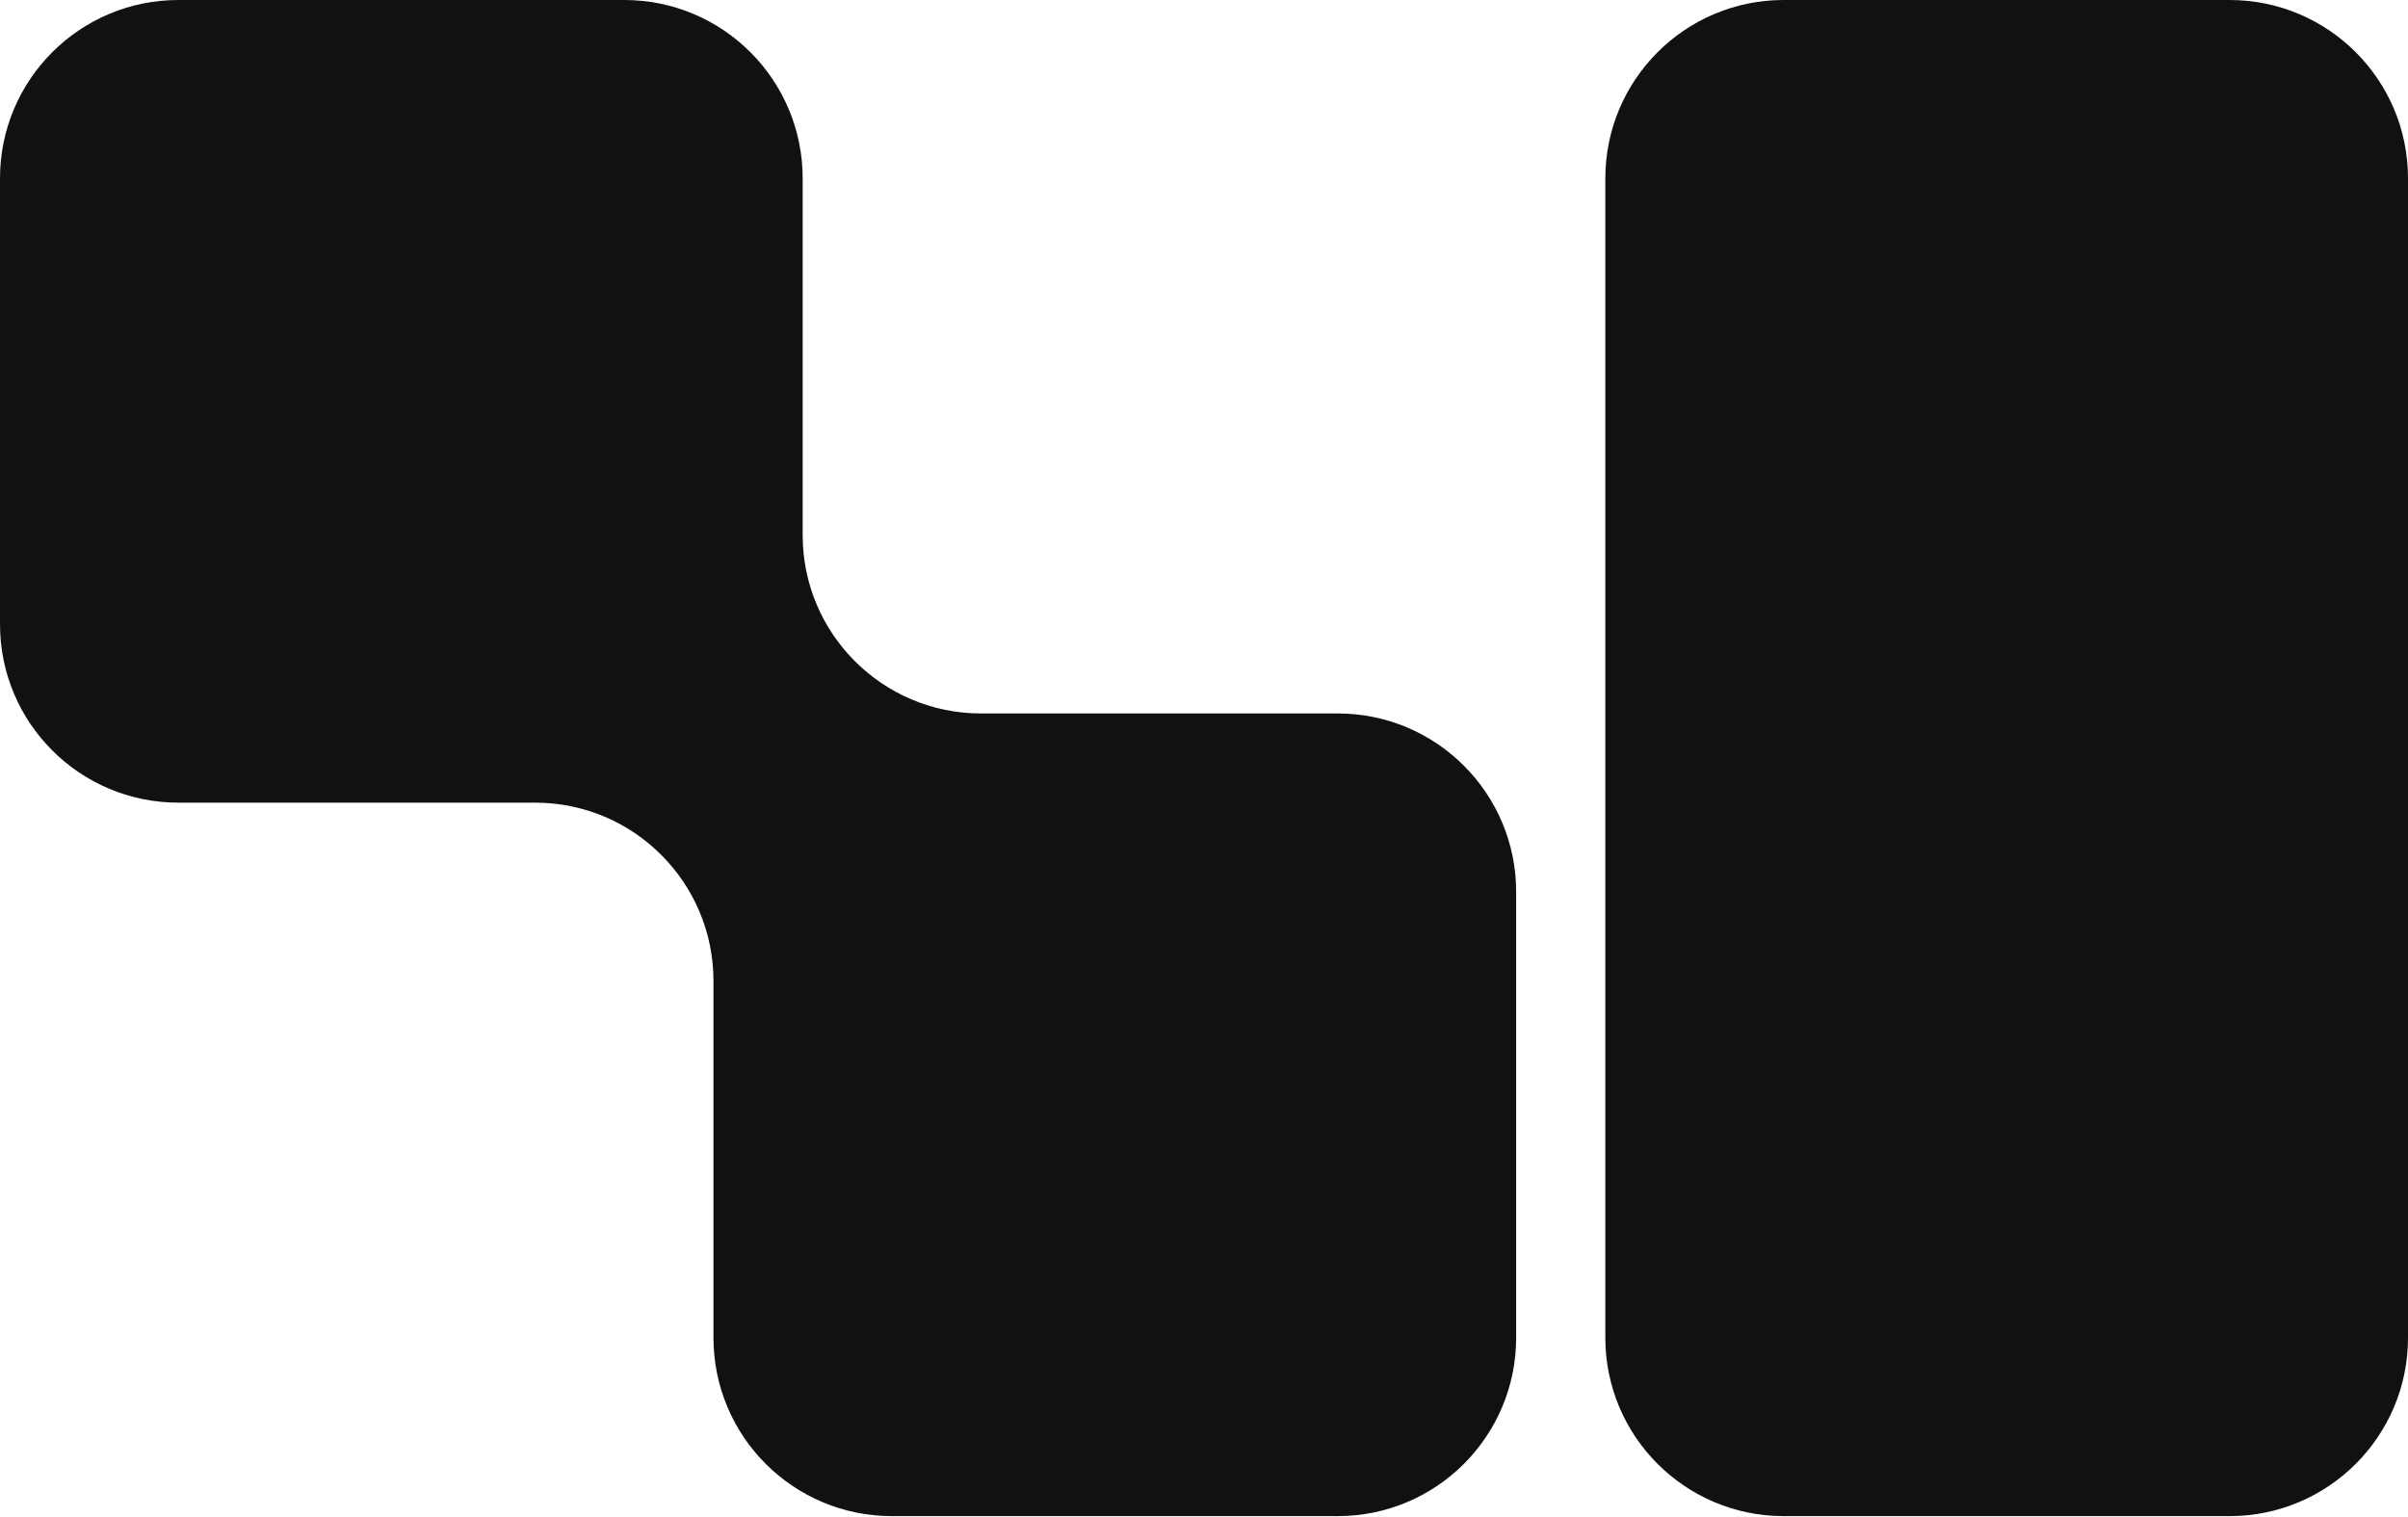
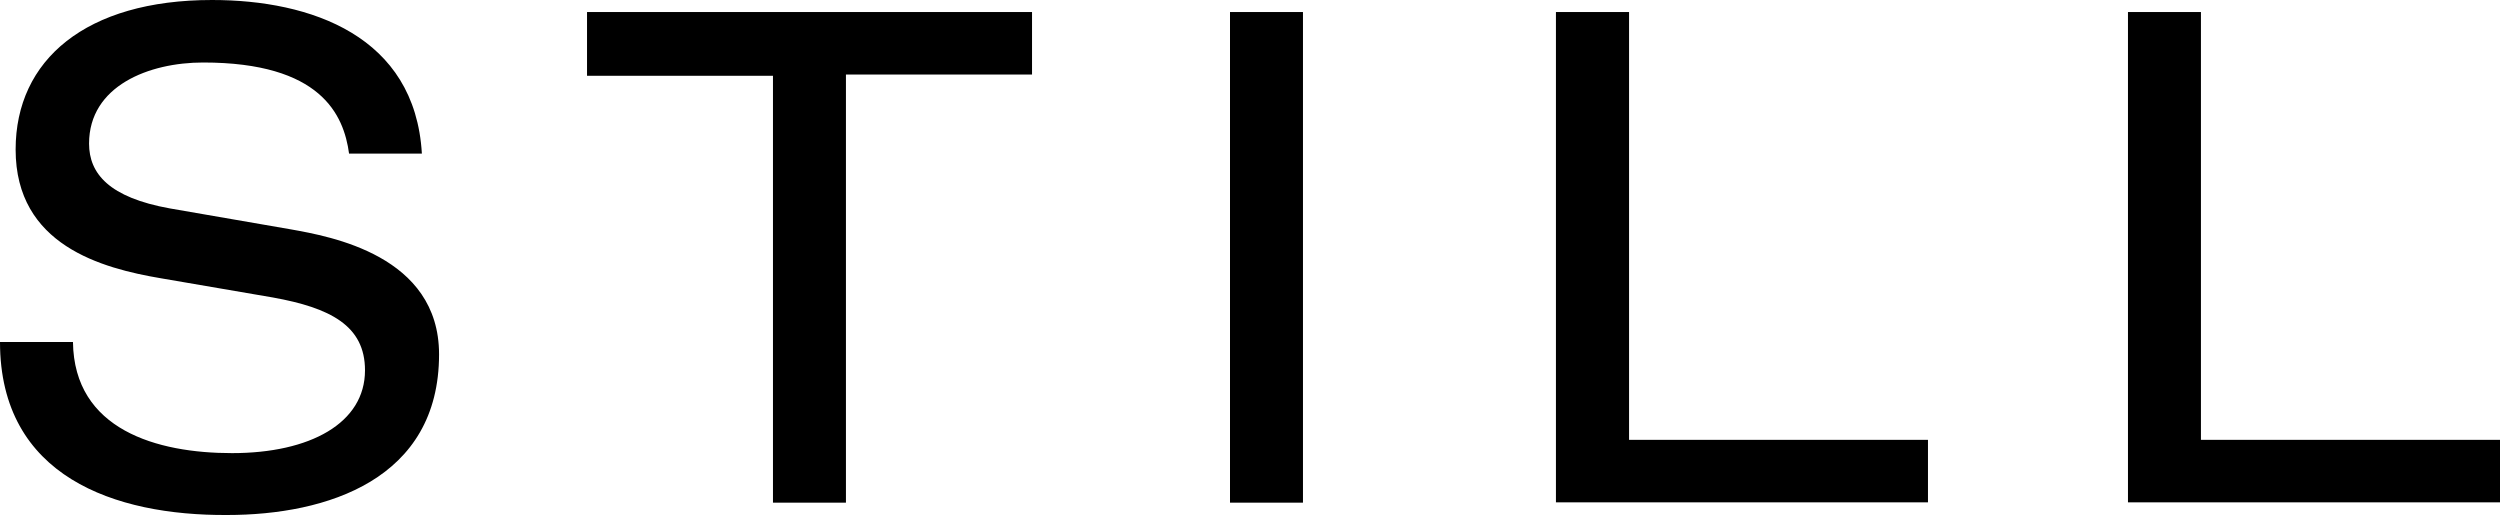
- <svg xmlns="http://www.w3.org/2000/svg" width="216" height="136" viewBox="0 0 216 136" fill="none">
-   <path fill-rule="evenodd" clip-rule="evenodd" d="M56 0C64.837 0 72 7.163 72 16V48C72 56.837 79.163 64 88 64H120C128.837 64 136 71.163 136 80V120C136 128.837 128.837 136 120 136H80C71.163 136 64 128.837 64 120V88C64 79.163 56.837 72 48 72H16C7.163 72 0 64.837 0 56V16C0 7.163 7.163 0 16 0H56ZM200 0C208.837 0 216 7.163 216 16V64V72V120C216 128.837 208.837 136 200 136H160C151.163 136 144 128.837 144 120V72V64V16C144 7.163 151.163 0 160 0H200Z" fill="#111111" />
+ <svg xmlns="http://www.w3.org/2000/svg" class="logo-landing" width="160" height="32.96" viewBox="0 0 160 32.96">
+   <g class="fill">
+     <path d="m4.67 21.89c.07 5.62 5.38 7.11 10.18 7.11 5 0 8.51-1.92 8.51-5.3 0-2.87-2.24-4-5.89-4.66l-7.17-1.23c-3.77-.64-9.3-2.11-9.3-8.24 0-5.74 4.5-9.57 12.57-9.57 6.33 0 12.99 2.3 13.43 9.83h-4.66c-.34-2.49-1.8-5.83-9.34-5.83-3.46 0-7.3 1.49-7.3 5.19 0 1.92 1.28 3.45 5.18 4.15l7.74 1.34c2.5.45 9.48 1.66 9.48 8 0 8-7.17 10.28-13.57 10.28-7.17.04-14.53-2.45-14.53-11.07z" />
+     <path d="m49.47 4.85h-11.9v-4.08h28.48v4h-11.91v27.4h-4.67z" />
+     <path d="m78.72.77h4.67v31.4h-4.67z" />
+     <path d="m99.58.77h4.68v27.38h19.13v4h-23.81z" />
+     <path d="m136.19.77h4.67v27.38h19.14v4h-23.81z" />
+   </g>
</svg>
